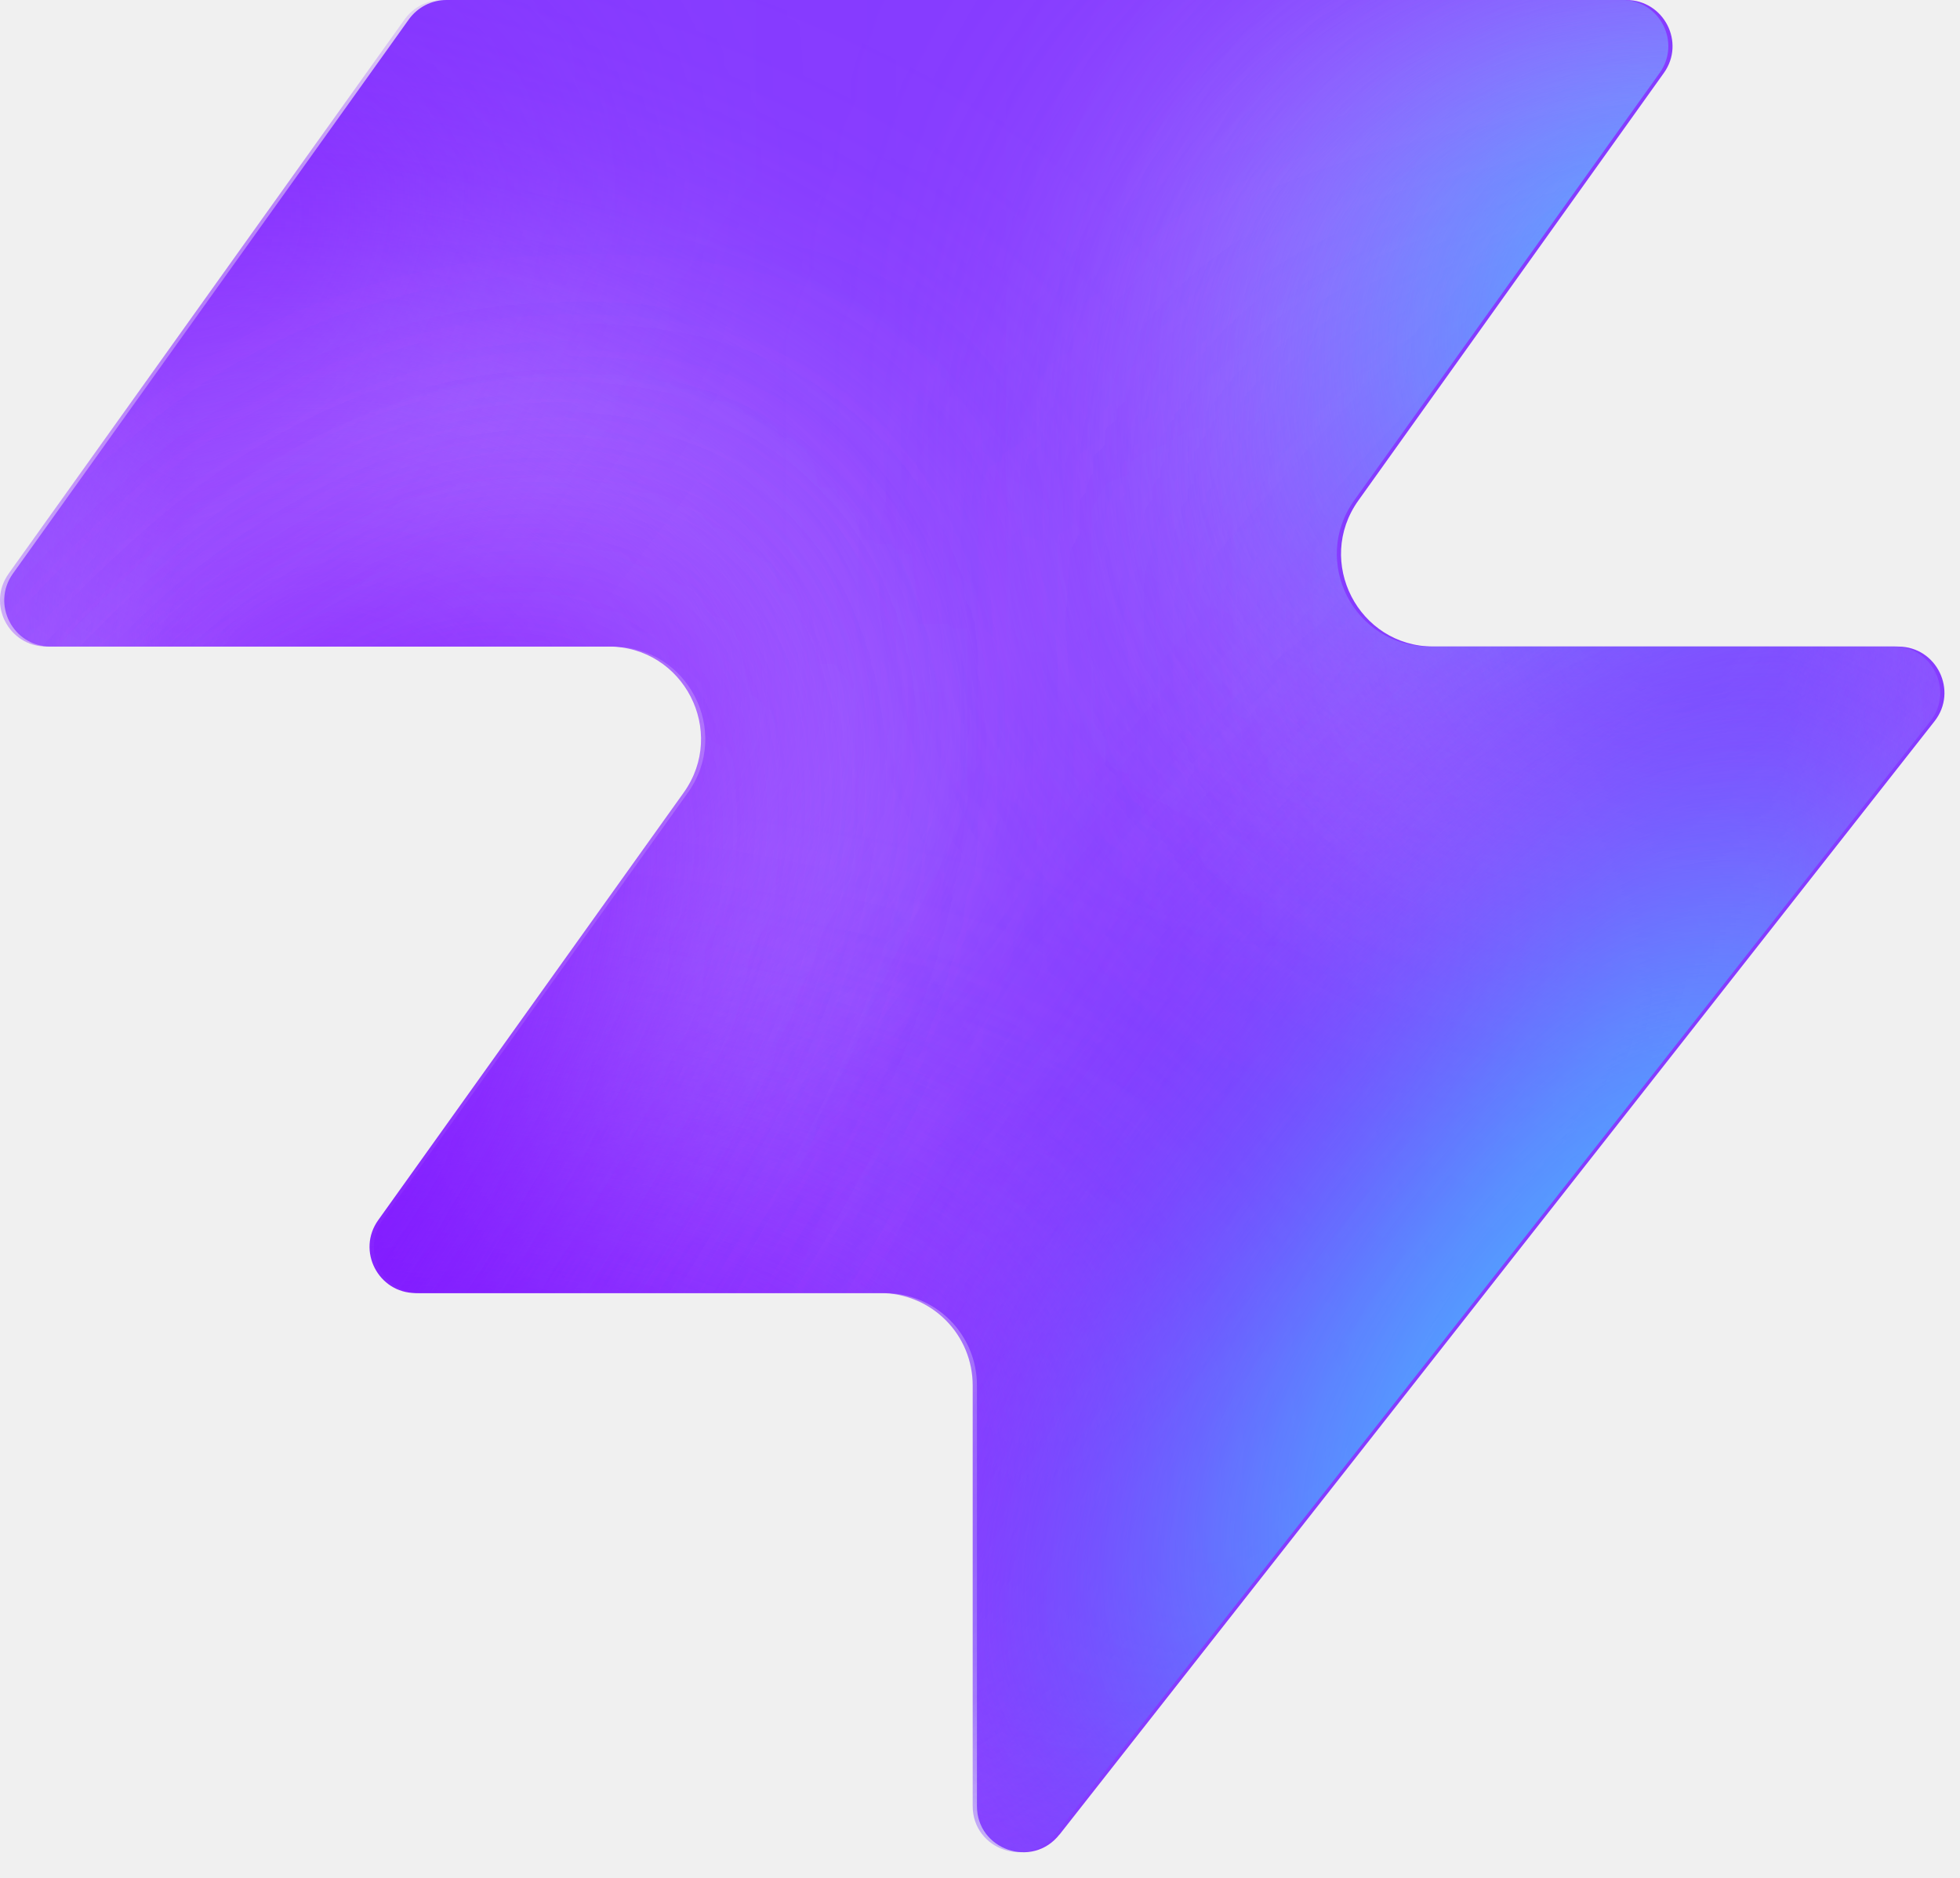
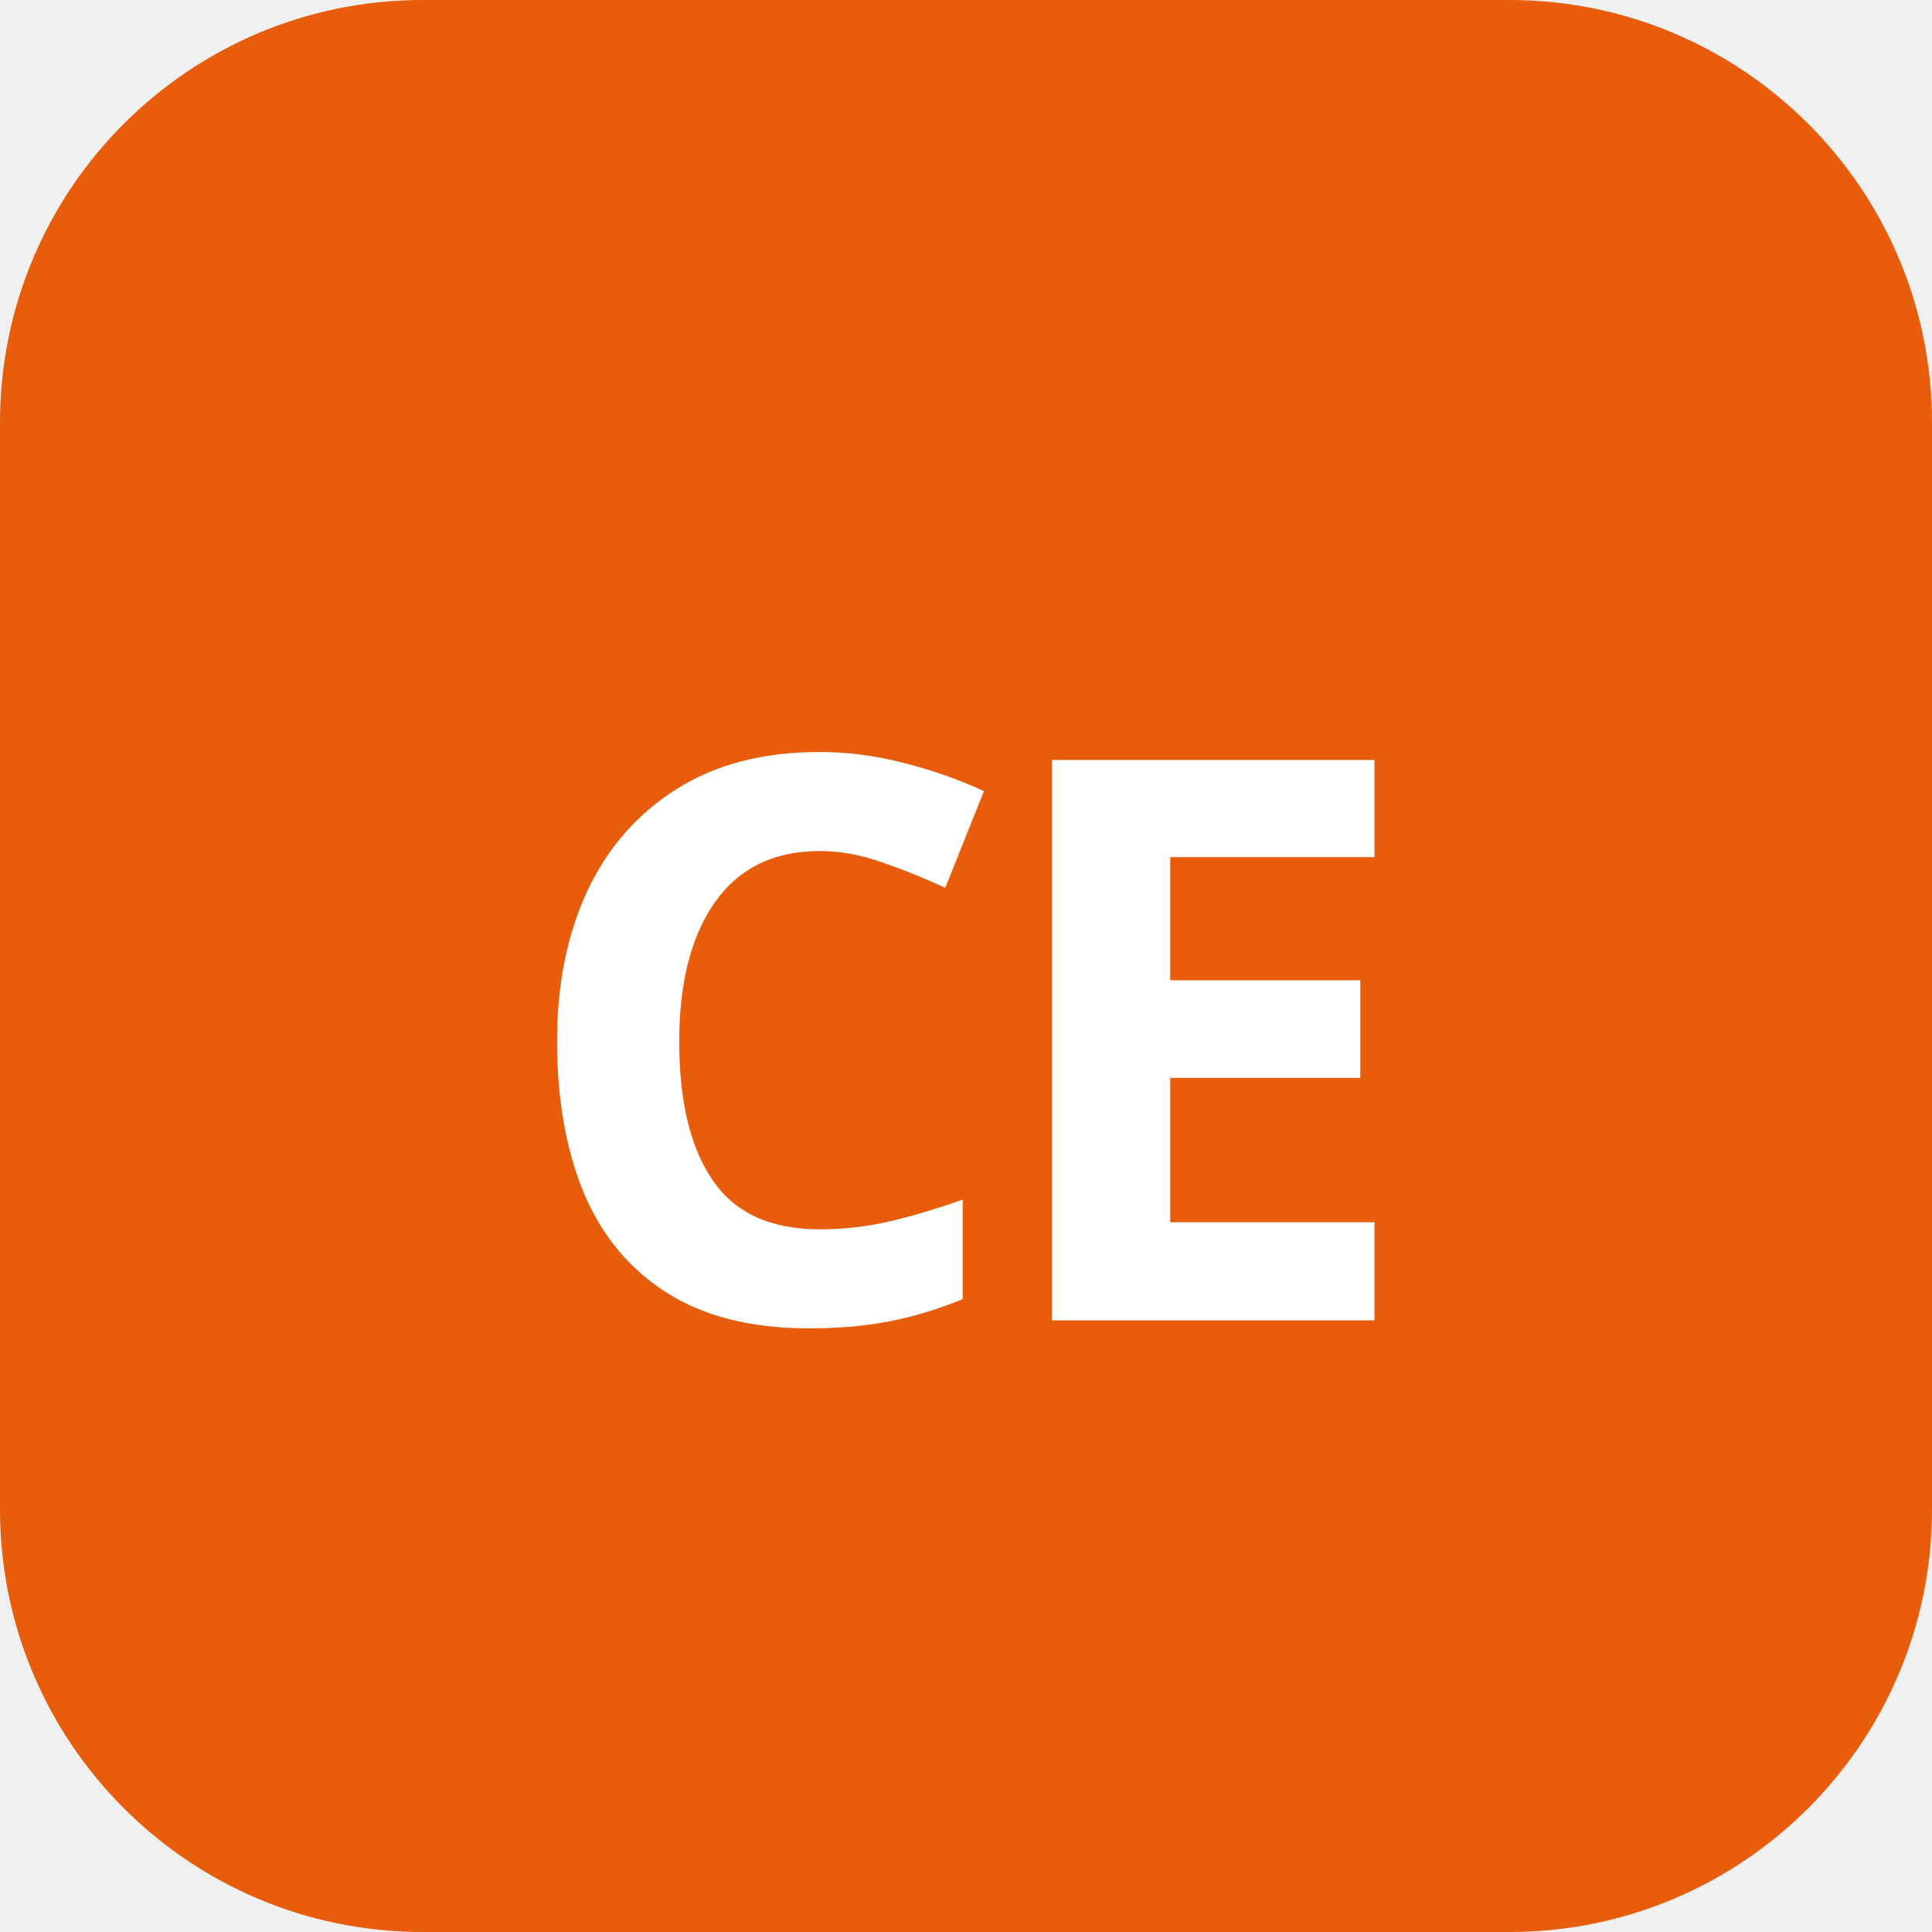
- <svg xmlns="http://www.w3.org/2000/svg" width="48" height="46" fill="none" viewBox="0 0 48 46">
-   <path fill="#863bff" d="M25.946 44.938c-.664.845-2.021.375-2.021-.698V33.937a2.26 2.26 0 0 0-2.262-2.262H10.287c-.92 0-1.456-1.04-.92-1.788l7.48-10.471c1.07-1.497 0-3.578-1.842-3.578H1.237c-.92 0-1.456-1.04-.92-1.788L10.013.474c.214-.297.556-.474.92-.474h28.894c.92 0 1.456 1.04.92 1.788l-7.48 10.471c-1.07 1.498 0 3.579 1.842 3.579h11.377c.943 0 1.473 1.088.89 1.83L25.947 44.94z" style="fill:#863bff;fill:color(display-p3 .525 .23 1);fill-opacity:1" />
-   <mask id="a" width="48" height="46" x="0" y="0" maskUnits="userSpaceOnUse" style="mask-type:alpha">
-     <path fill="#000" d="M25.842 44.938c-.664.844-2.021.375-2.021-.698V33.937a2.26 2.26 0 0 0-2.262-2.262H10.183c-.92 0-1.456-1.04-.92-1.788l7.48-10.471c1.07-1.498 0-3.579-1.842-3.579H1.133c-.92 0-1.456-1.04-.92-1.787L9.91.473c.214-.297.556-.474.92-.474h28.894c.92 0 1.456 1.04.92 1.788l-7.48 10.471c-1.07 1.498 0 3.578 1.842 3.578h11.377c.943 0 1.473 1.088.89 1.832L25.843 44.94z" style="fill:#000;fill-opacity:1" />
-   </mask>
-   <g mask="url(#a)">
-     <g filter="url(#b)">
-       <ellipse cx="5.508" cy="14.704" fill="#ede6ff" rx="5.508" ry="14.704" style="fill:#ede6ff;fill:color(display-p3 .927 .903 1);fill-opacity:1" transform="matrix(.00324 1 1 -.00324 -4.47 31.516)" />
-     </g>
-     <g filter="url(#c)">
-       <ellipse cx="10.399" cy="29.851" fill="#ede6ff" rx="10.399" ry="29.851" style="fill:#ede6ff;fill:color(display-p3 .927 .903 1);fill-opacity:1" transform="matrix(.00324 1 1 -.00324 -39.328 7.883)" />
-     </g>
-     <g filter="url(#d)">
-       <ellipse cx="5.508" cy="30.487" fill="#7e14ff" rx="5.508" ry="30.487" style="fill:#7e14ff;fill:color(display-p3 .492 .077 1);fill-opacity:1" transform="rotate(89.814 -25.913 -14.639)scale(1 -1)" />
-     </g>
-     <g filter="url(#e)">
-       <ellipse cx="5.508" cy="30.599" fill="#7e14ff" rx="5.508" ry="30.599" style="fill:#7e14ff;fill:color(display-p3 .492 .077 1);fill-opacity:1" transform="rotate(89.814 -32.644 -3.334)scale(1 -1)" />
-     </g>
-     <g filter="url(#f)">
-       <ellipse cx="5.508" cy="30.599" fill="#7e14ff" rx="5.508" ry="30.599" style="fill:#7e14ff;fill:color(display-p3 .492 .077 1);fill-opacity:1" transform="matrix(.00324 1 1 -.00324 -34.34 30.47)" />
-     </g>
-     <g filter="url(#g)">
-       <ellipse cx="14.072" cy="22.078" fill="#ede6ff" rx="14.072" ry="22.078" style="fill:#ede6ff;fill:color(display-p3 .927 .903 1);fill-opacity:1" transform="rotate(93.35 24.506 48.493)scale(-1 1)" />
-     </g>
-     <g filter="url(#h)">
-       <ellipse cx="3.47" cy="21.501" fill="#7e14ff" rx="3.47" ry="21.501" style="fill:#7e14ff;fill:color(display-p3 .492 .077 1);fill-opacity:1" transform="rotate(89.009 28.708 47.59)scale(-1 1)" />
-     </g>
-     <g filter="url(#i)">
-       <ellipse cx="3.47" cy="21.501" fill="#7e14ff" rx="3.47" ry="21.501" style="fill:#7e14ff;fill:color(display-p3 .492 .077 1);fill-opacity:1" transform="rotate(89.009 28.708 47.59)scale(-1 1)" />
-     </g>
-     <g filter="url(#j)">
-       <ellipse cx=".387" cy="8.972" fill="#7e14ff" rx="4.407" ry="29.108" style="fill:#7e14ff;fill:color(display-p3 .492 .077 1);fill-opacity:1" transform="rotate(39.51 .387 8.972)" />
-     </g>
-     <g filter="url(#k)">
-       <ellipse cx="47.523" cy="-6.092" fill="#7e14ff" rx="4.407" ry="29.108" style="fill:#7e14ff;fill:color(display-p3 .492 .077 1);fill-opacity:1" transform="rotate(37.892 47.523 -6.092)" />
-     </g>
-     <g filter="url(#l)">
-       <ellipse cx="41.412" cy="6.333" fill="#47bfff" rx="5.971" ry="9.665" style="fill:#47bfff;fill:color(display-p3 .28 .748 1);fill-opacity:1" transform="rotate(37.892 41.412 6.333)" />
-     </g>
-     <g filter="url(#m)">
-       <ellipse cx="-1.879" cy="38.332" fill="#7e14ff" rx="4.407" ry="29.108" style="fill:#7e14ff;fill:color(display-p3 .492 .077 1);fill-opacity:1" transform="rotate(37.892 -1.88 38.332)" />
-     </g>
-     <g filter="url(#n)">
-       <ellipse cx="-1.879" cy="38.332" fill="#7e14ff" rx="4.407" ry="29.108" style="fill:#7e14ff;fill:color(display-p3 .492 .077 1);fill-opacity:1" transform="rotate(37.892 -1.88 38.332)" />
-     </g>
-     <g filter="url(#o)">
-       <ellipse cx="35.651" cy="29.907" fill="#7e14ff" rx="4.407" ry="29.108" style="fill:#7e14ff;fill:color(display-p3 .492 .077 1);fill-opacity:1" transform="rotate(37.892 35.651 29.907)" />
-     </g>
-     <g filter="url(#p)">
-       <ellipse cx="38.418" cy="32.4" fill="#47bfff" rx="5.971" ry="15.297" style="fill:#47bfff;fill:color(display-p3 .28 .748 1);fill-opacity:1" transform="rotate(37.892 38.418 32.4)" />
-     </g>
-   </g>
-   <defs>
-     <filter id="b" width="60.045" height="41.654" x="-19.77" y="16.149" color-interpolation-filters="sRGB" filterUnits="userSpaceOnUse">
-       <feFlood flood-opacity="0" result="BackgroundImageFix" />
-       <feBlend in="SourceGraphic" in2="BackgroundImageFix" result="shape" />
-       <feGaussianBlur result="effect1_foregroundBlur_2002_17158" stdDeviation="7.659" />
-     </filter>
-     <filter id="c" width="90.34" height="51.437" x="-54.613" y="-7.533" color-interpolation-filters="sRGB" filterUnits="userSpaceOnUse">
-       <feFlood flood-opacity="0" result="BackgroundImageFix" />
-       <feBlend in="SourceGraphic" in2="BackgroundImageFix" result="shape" />
-       <feGaussianBlur result="effect1_foregroundBlur_2002_17158" stdDeviation="7.659" />
-     </filter>
-     <filter id="d" width="79.355" height="29.4" x="-49.64" y="2.03" color-interpolation-filters="sRGB" filterUnits="userSpaceOnUse">
-       <feFlood flood-opacity="0" result="BackgroundImageFix" />
-       <feBlend in="SourceGraphic" in2="BackgroundImageFix" result="shape" />
-       <feGaussianBlur result="effect1_foregroundBlur_2002_17158" stdDeviation="4.596" />
-     </filter>
-     <filter id="e" width="79.579" height="29.4" x="-45.045" y="20.029" color-interpolation-filters="sRGB" filterUnits="userSpaceOnUse">
-       <feFlood flood-opacity="0" result="BackgroundImageFix" />
-       <feBlend in="SourceGraphic" in2="BackgroundImageFix" result="shape" />
-       <feGaussianBlur result="effect1_foregroundBlur_2002_17158" stdDeviation="4.596" />
-     </filter>
-     <filter id="f" width="79.579" height="29.4" x="-43.513" y="21.178" color-interpolation-filters="sRGB" filterUnits="userSpaceOnUse">
-       <feFlood flood-opacity="0" result="BackgroundImageFix" />
-       <feBlend in="SourceGraphic" in2="BackgroundImageFix" result="shape" />
-       <feGaussianBlur result="effect1_foregroundBlur_2002_17158" stdDeviation="4.596" />
-     </filter>
-     <filter id="g" width="74.749" height="58.852" x="15.756" y="-17.901" color-interpolation-filters="sRGB" filterUnits="userSpaceOnUse">
-       <feFlood flood-opacity="0" result="BackgroundImageFix" />
-       <feBlend in="SourceGraphic" in2="BackgroundImageFix" result="shape" />
-       <feGaussianBlur result="effect1_foregroundBlur_2002_17158" stdDeviation="7.659" />
-     </filter>
-     <filter id="h" width="61.377" height="25.362" x="23.548" y="2.284" color-interpolation-filters="sRGB" filterUnits="userSpaceOnUse">
-       <feFlood flood-opacity="0" result="BackgroundImageFix" />
-       <feBlend in="SourceGraphic" in2="BackgroundImageFix" result="shape" />
-       <feGaussianBlur result="effect1_foregroundBlur_2002_17158" stdDeviation="4.596" />
-     </filter>
-     <filter id="i" width="61.377" height="25.362" x="23.548" y="2.284" color-interpolation-filters="sRGB" filterUnits="userSpaceOnUse">
-       <feFlood flood-opacity="0" result="BackgroundImageFix" />
-       <feBlend in="SourceGraphic" in2="BackgroundImageFix" result="shape" />
-       <feGaussianBlur result="effect1_foregroundBlur_2002_17158" stdDeviation="4.596" />
-     </filter>
-     <filter id="j" width="56.045" height="63.649" x="-27.636" y="-22.853" color-interpolation-filters="sRGB" filterUnits="userSpaceOnUse">
-       <feFlood flood-opacity="0" result="BackgroundImageFix" />
-       <feBlend in="SourceGraphic" in2="BackgroundImageFix" result="shape" />
-       <feGaussianBlur result="effect1_foregroundBlur_2002_17158" stdDeviation="4.596" />
-     </filter>
-     <filter id="k" width="54.814" height="64.646" x="20.116" y="-38.415" color-interpolation-filters="sRGB" filterUnits="userSpaceOnUse">
-       <feFlood flood-opacity="0" result="BackgroundImageFix" />
-       <feBlend in="SourceGraphic" in2="BackgroundImageFix" result="shape" />
-       <feGaussianBlur result="effect1_foregroundBlur_2002_17158" stdDeviation="4.596" />
-     </filter>
-     <filter id="l" width="33.541" height="35.313" x="24.641" y="-11.323" color-interpolation-filters="sRGB" filterUnits="userSpaceOnUse">
-       <feFlood flood-opacity="0" result="BackgroundImageFix" />
-       <feBlend in="SourceGraphic" in2="BackgroundImageFix" result="shape" />
-       <feGaussianBlur result="effect1_foregroundBlur_2002_17158" stdDeviation="4.596" />
-     </filter>
-     <filter id="m" width="54.814" height="64.646" x="-29.286" y="6.009" color-interpolation-filters="sRGB" filterUnits="userSpaceOnUse">
-       <feFlood flood-opacity="0" result="BackgroundImageFix" />
-       <feBlend in="SourceGraphic" in2="BackgroundImageFix" result="shape" />
-       <feGaussianBlur result="effect1_foregroundBlur_2002_17158" stdDeviation="4.596" />
-     </filter>
-     <filter id="n" width="54.814" height="64.646" x="-29.286" y="6.009" color-interpolation-filters="sRGB" filterUnits="userSpaceOnUse">
-       <feFlood flood-opacity="0" result="BackgroundImageFix" />
-       <feBlend in="SourceGraphic" in2="BackgroundImageFix" result="shape" />
-       <feGaussianBlur result="effect1_foregroundBlur_2002_17158" stdDeviation="4.596" />
-     </filter>
-     <filter id="o" width="54.814" height="64.646" x="8.244" y="-2.416" color-interpolation-filters="sRGB" filterUnits="userSpaceOnUse">
-       <feFlood flood-opacity="0" result="BackgroundImageFix" />
-       <feBlend in="SourceGraphic" in2="BackgroundImageFix" result="shape" />
-       <feGaussianBlur result="effect1_foregroundBlur_2002_17158" stdDeviation="4.596" />
-     </filter>
-     <filter id="p" width="39.409" height="43.623" x="18.713" y="10.588" color-interpolation-filters="sRGB" filterUnits="userSpaceOnUse">
-       <feFlood flood-opacity="0" result="BackgroundImageFix" />
-       <feBlend in="SourceGraphic" in2="BackgroundImageFix" result="shape" />
-       <feGaussianBlur result="effect1_foregroundBlur_2002_17158" stdDeviation="4.596" />
-     </filter>
-   </defs>
+ <svg xmlns="http://www.w3.org/2000/svg" viewBox="0 0 64 64">
+   <rect width="64" height="64" rx="14" fill="#e75d0b" />
+   <text x="50%" y="54%" dominant-baseline="middle" text-anchor="middle" font-family="'Arial Black', sans-serif" font-weight="900" font-size="26" fill="#ffffff" letter-spacing="-1">CE</text>
</svg>
